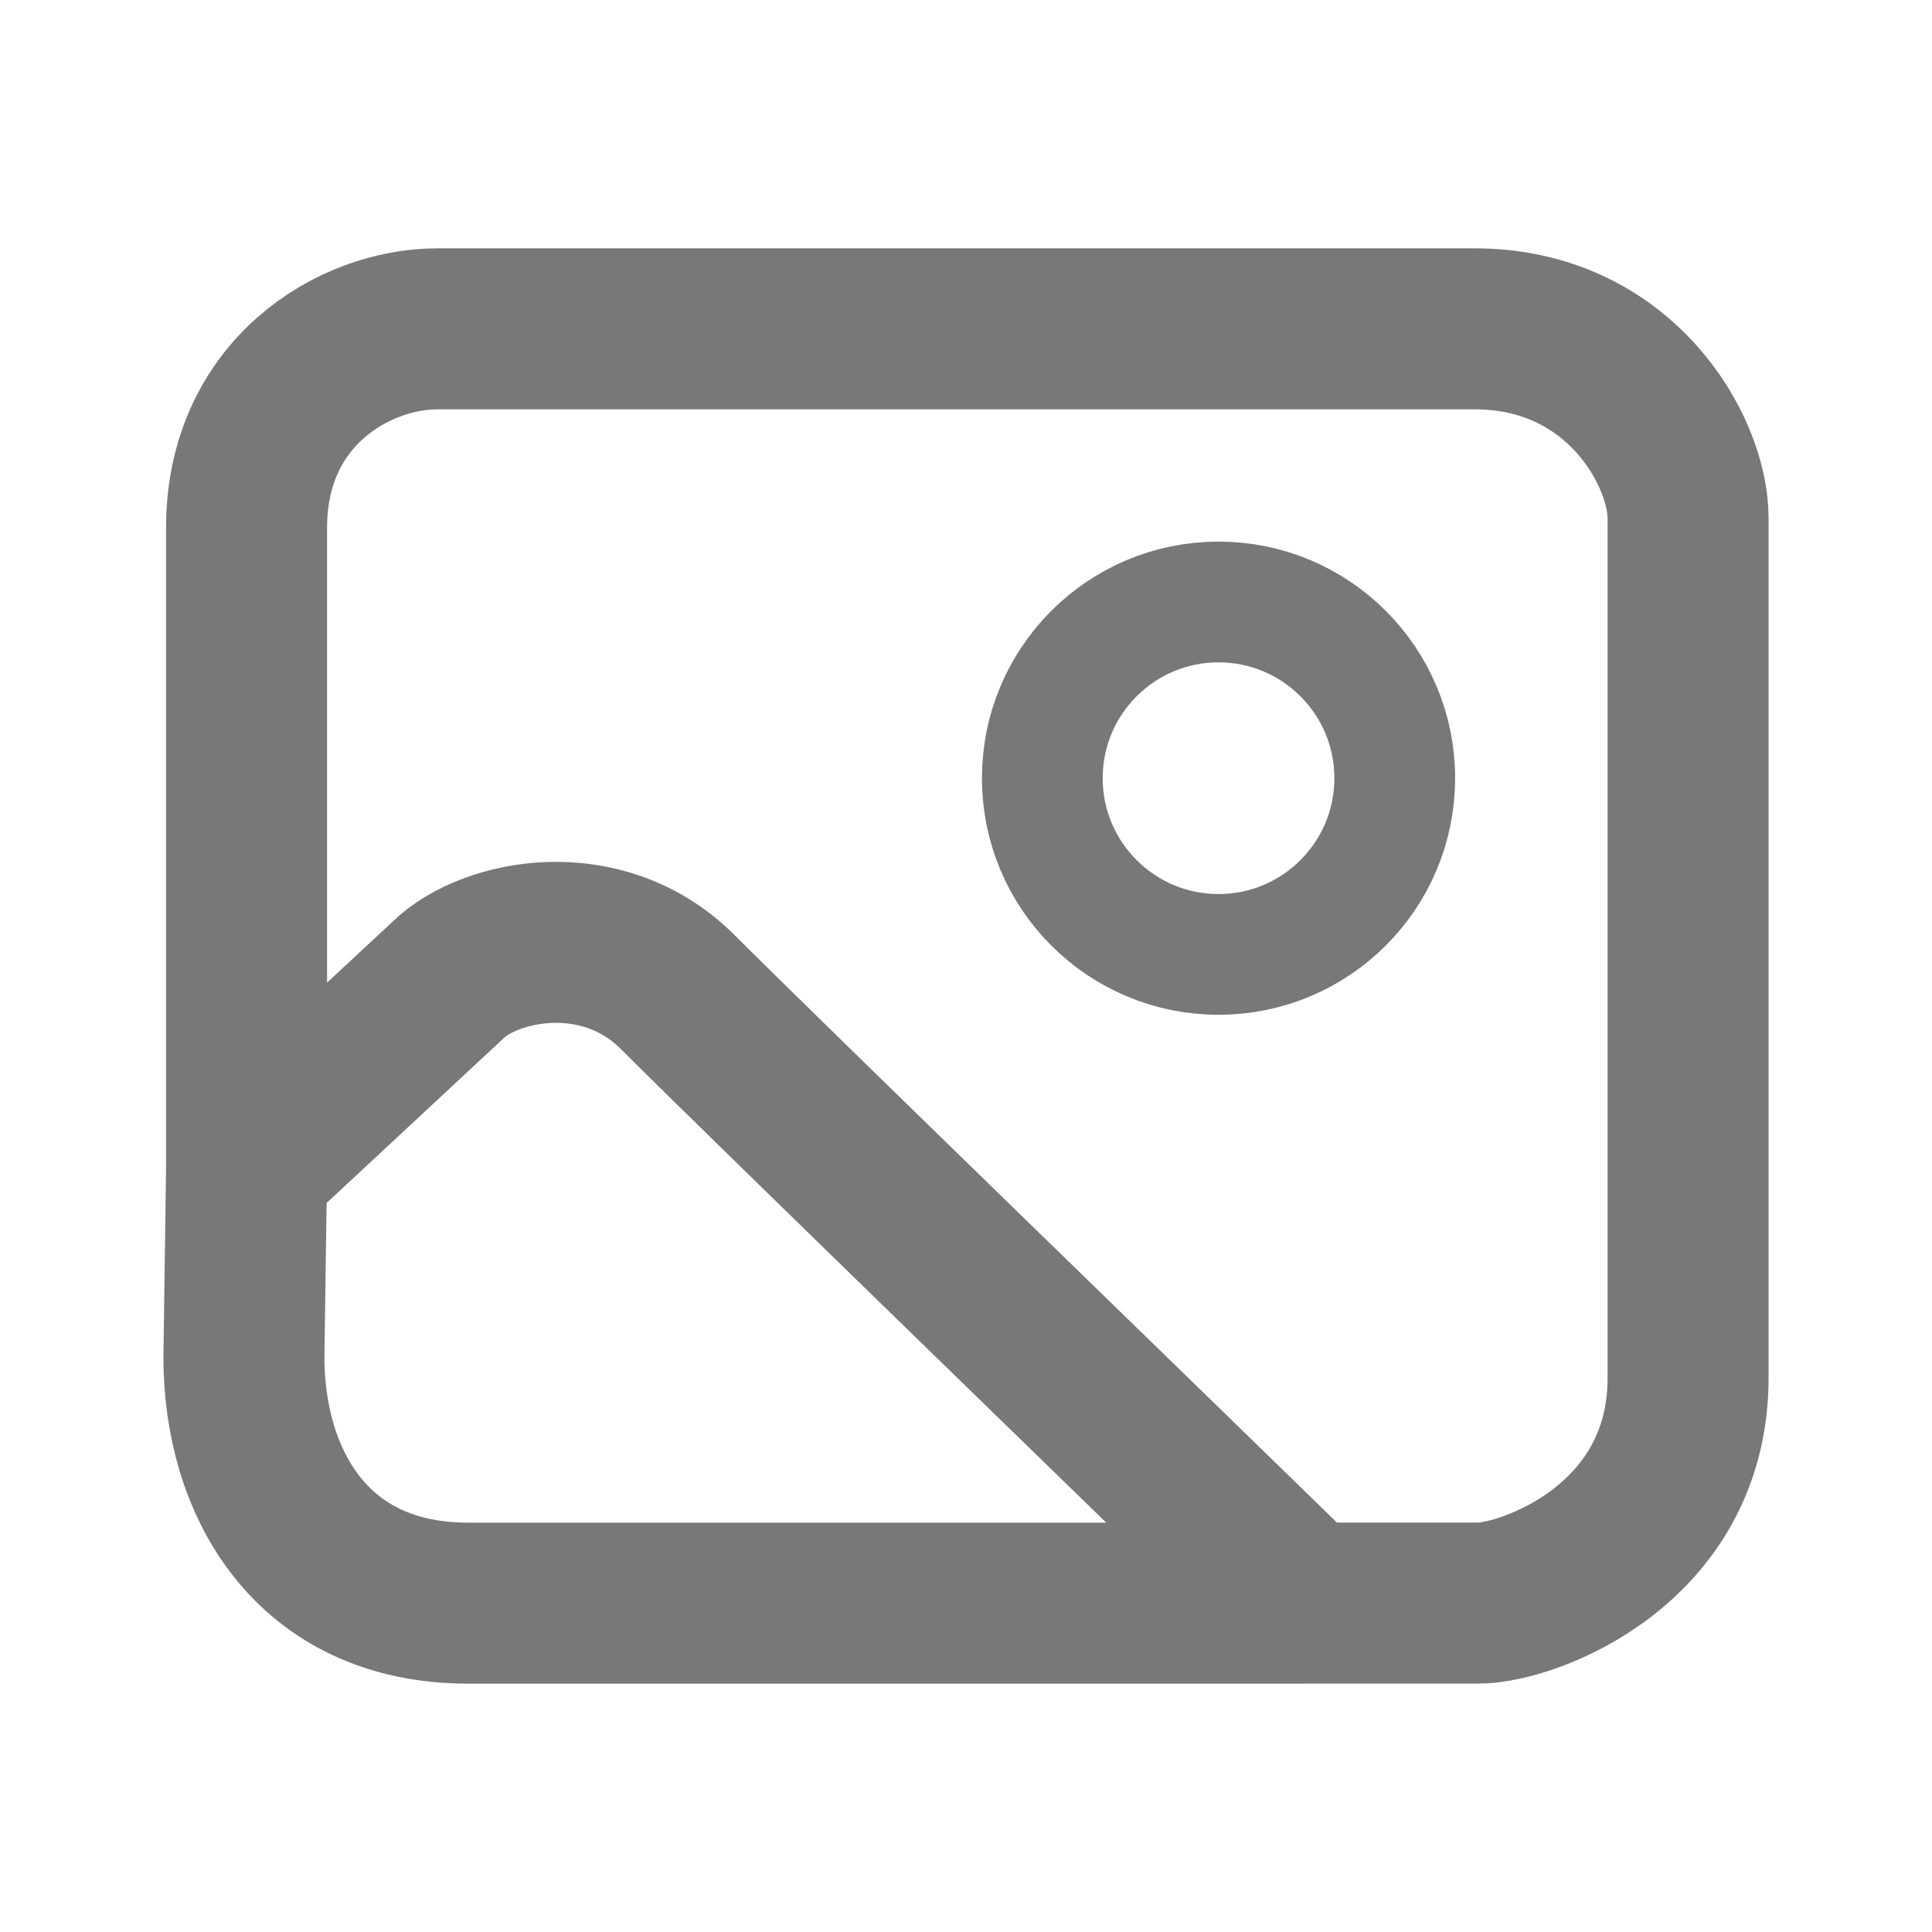
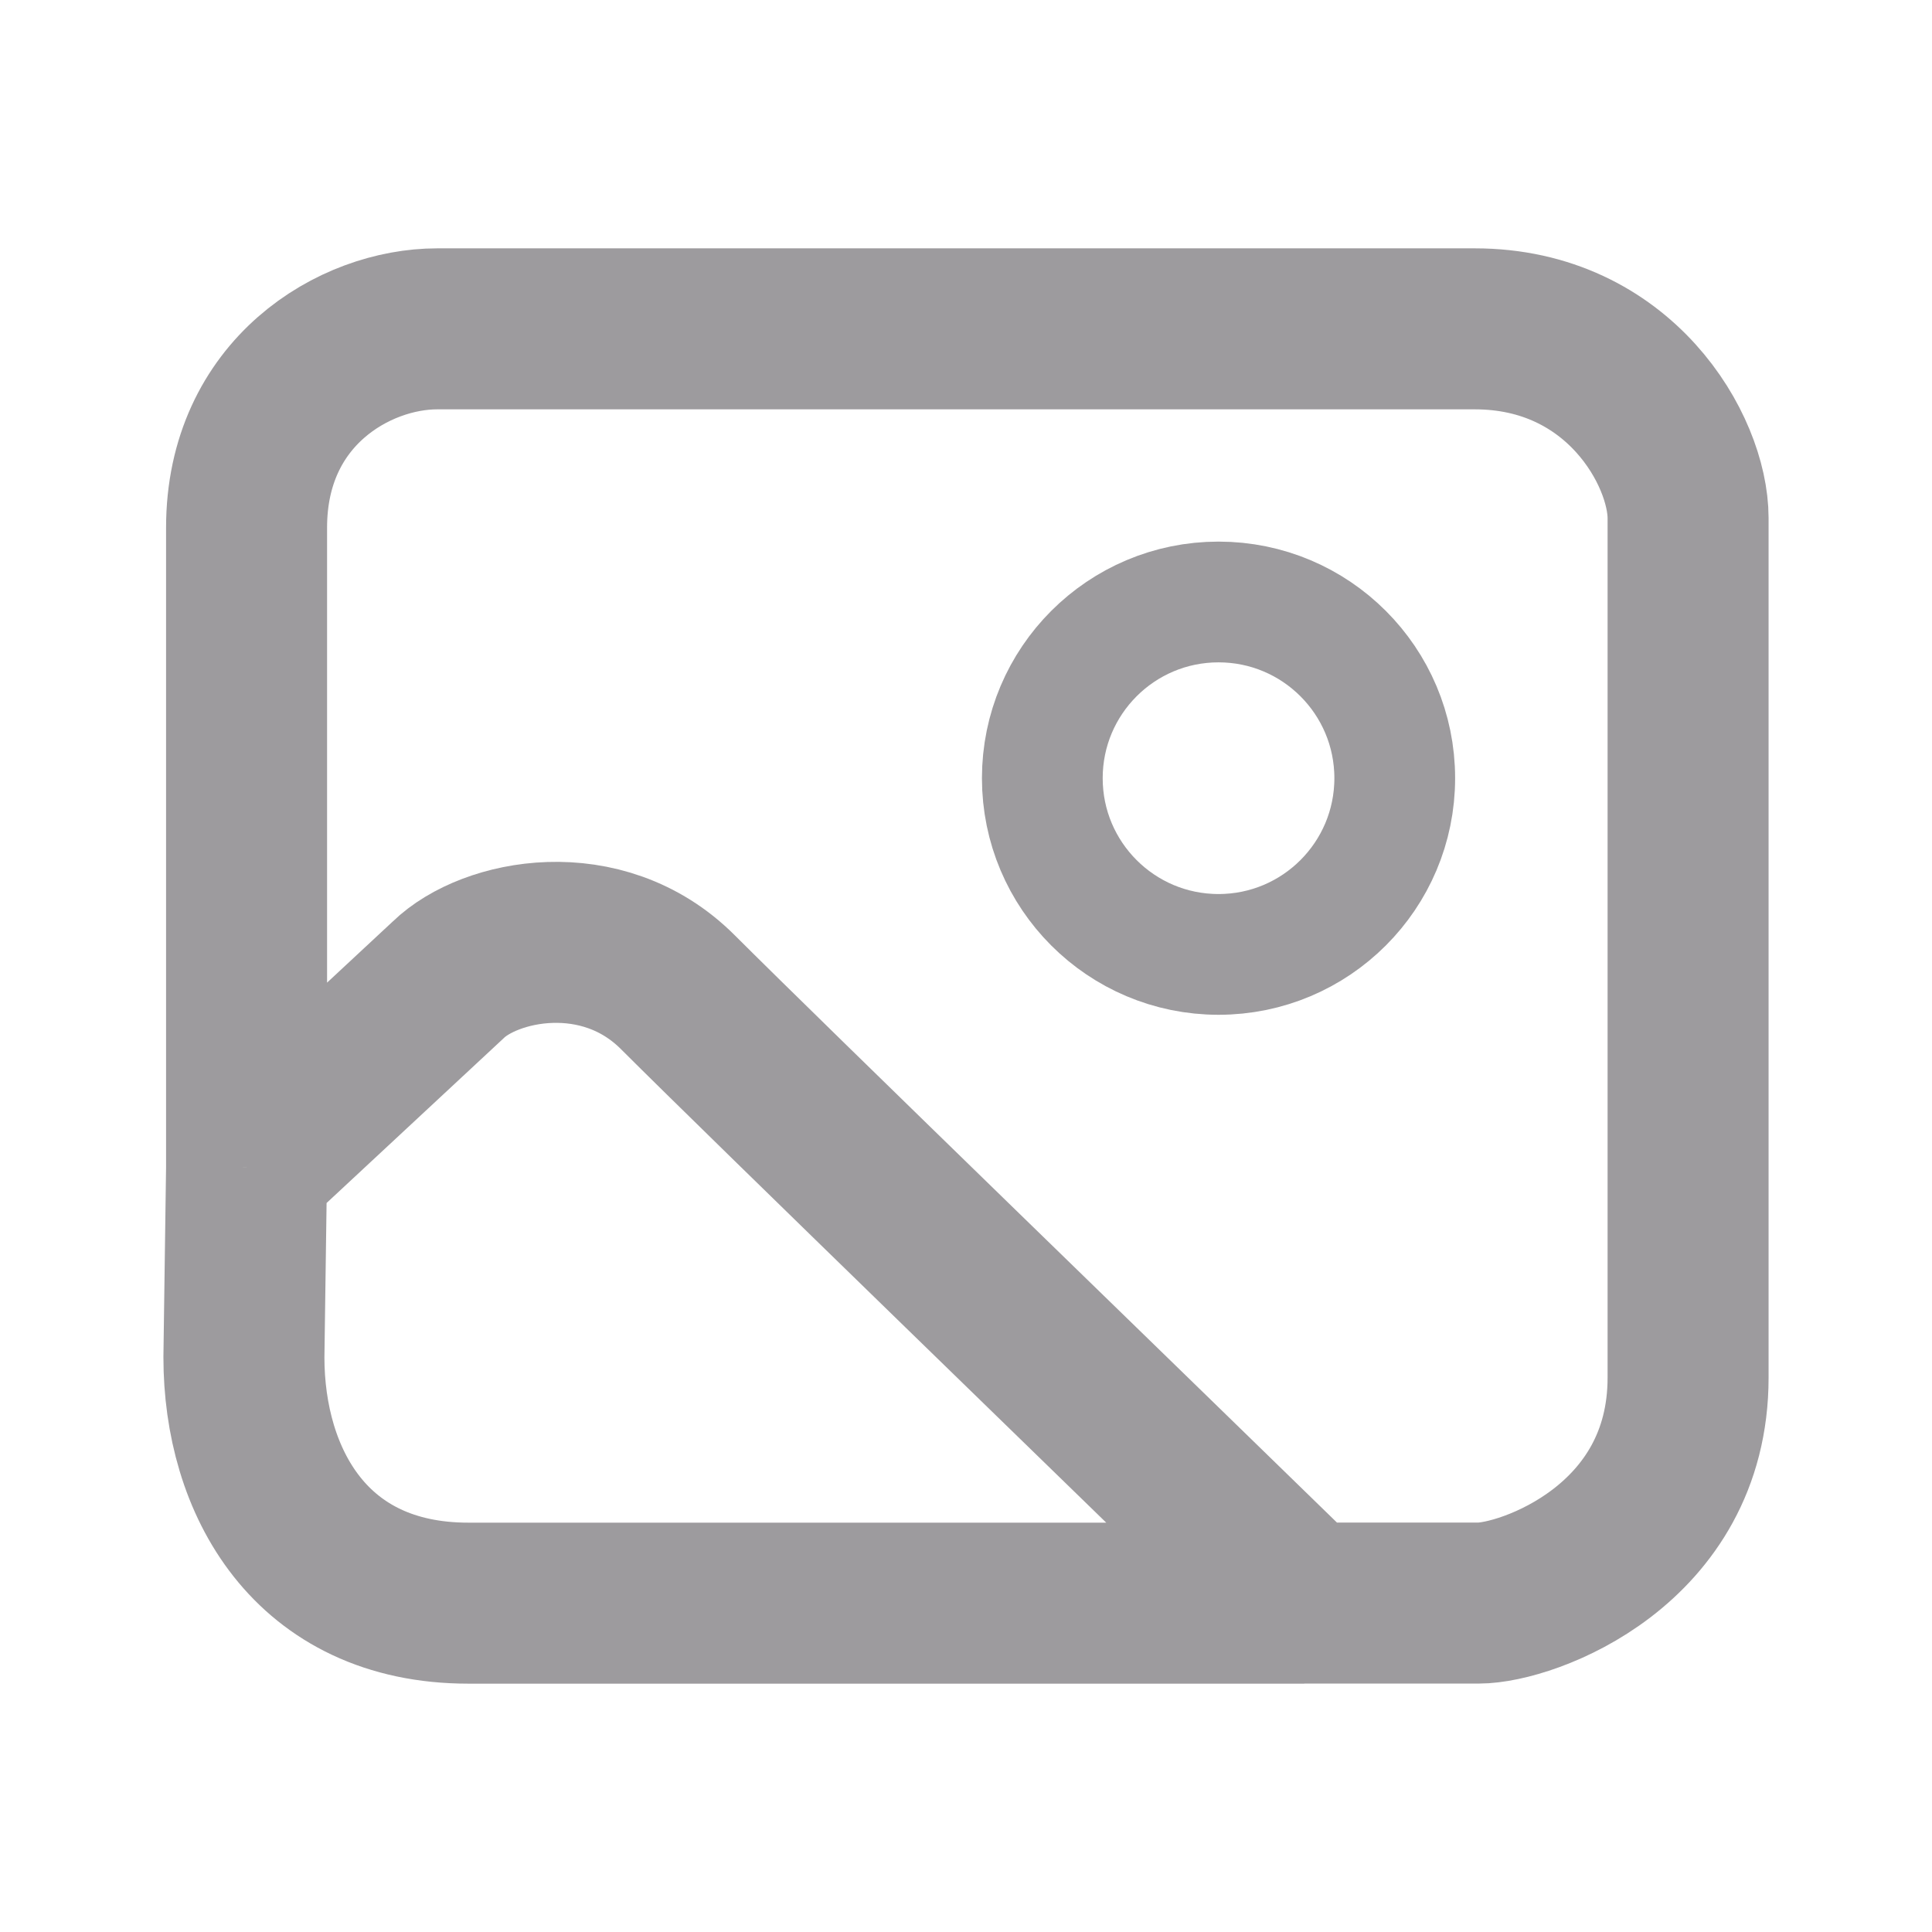
<svg xmlns="http://www.w3.org/2000/svg" width="24" height="24" fill="none">
-   <g stroke="#787878">
+   <g stroke="#9D9B9E">
    <path d="M3.063 14.503V6.555c0-1.682 1.343-2.47 2.368-2.47H18.32c1.799 0 2.65 1.513 2.65 2.352v10.677c0 2.087-1.998 2.8-2.602 2.8h-2.165m-13.14-5.41L3.03 16.86c0 1.541.825 3.055 2.788 3.055h10.385m-13.14-5.412 2.504-2.33c.513-.501 1.91-.791 2.853.152 1.128 1.127 5.665 5.524 7.783 7.59" stroke-width="2" />
    <circle cx="15.137" cy="9.667" r="2.189" stroke-width="1.5" />
  </g>
</svg>
